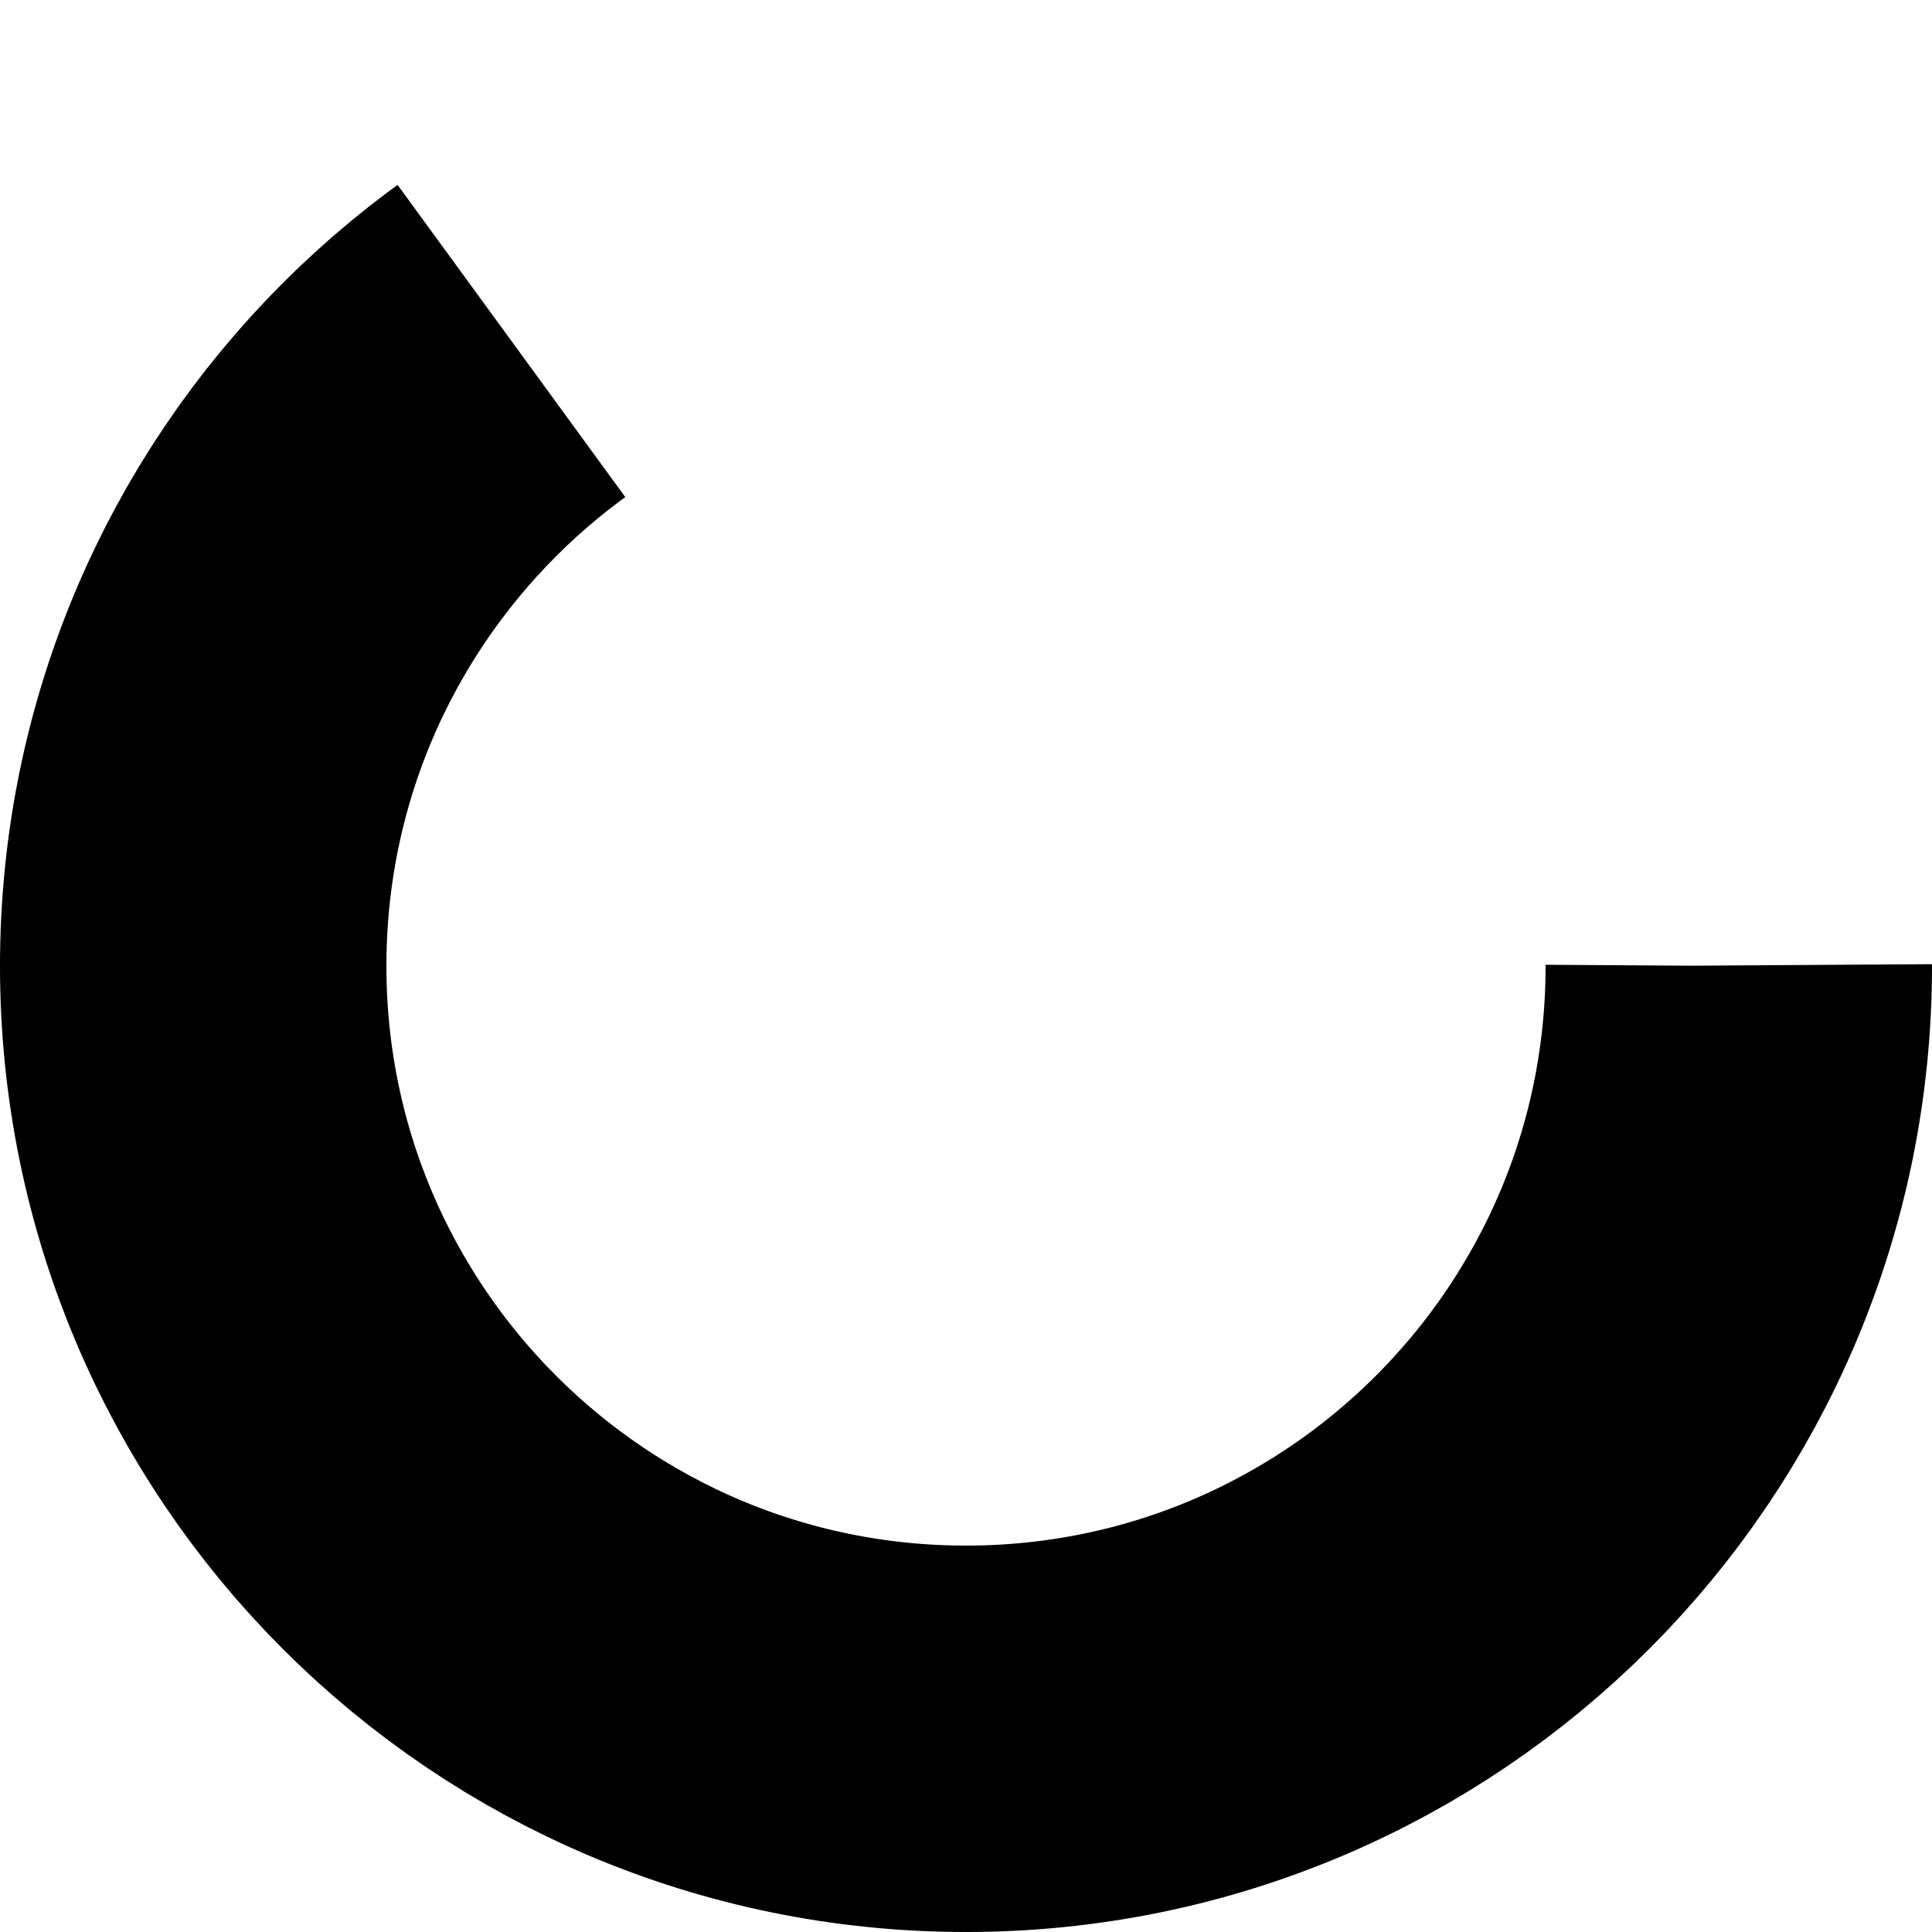
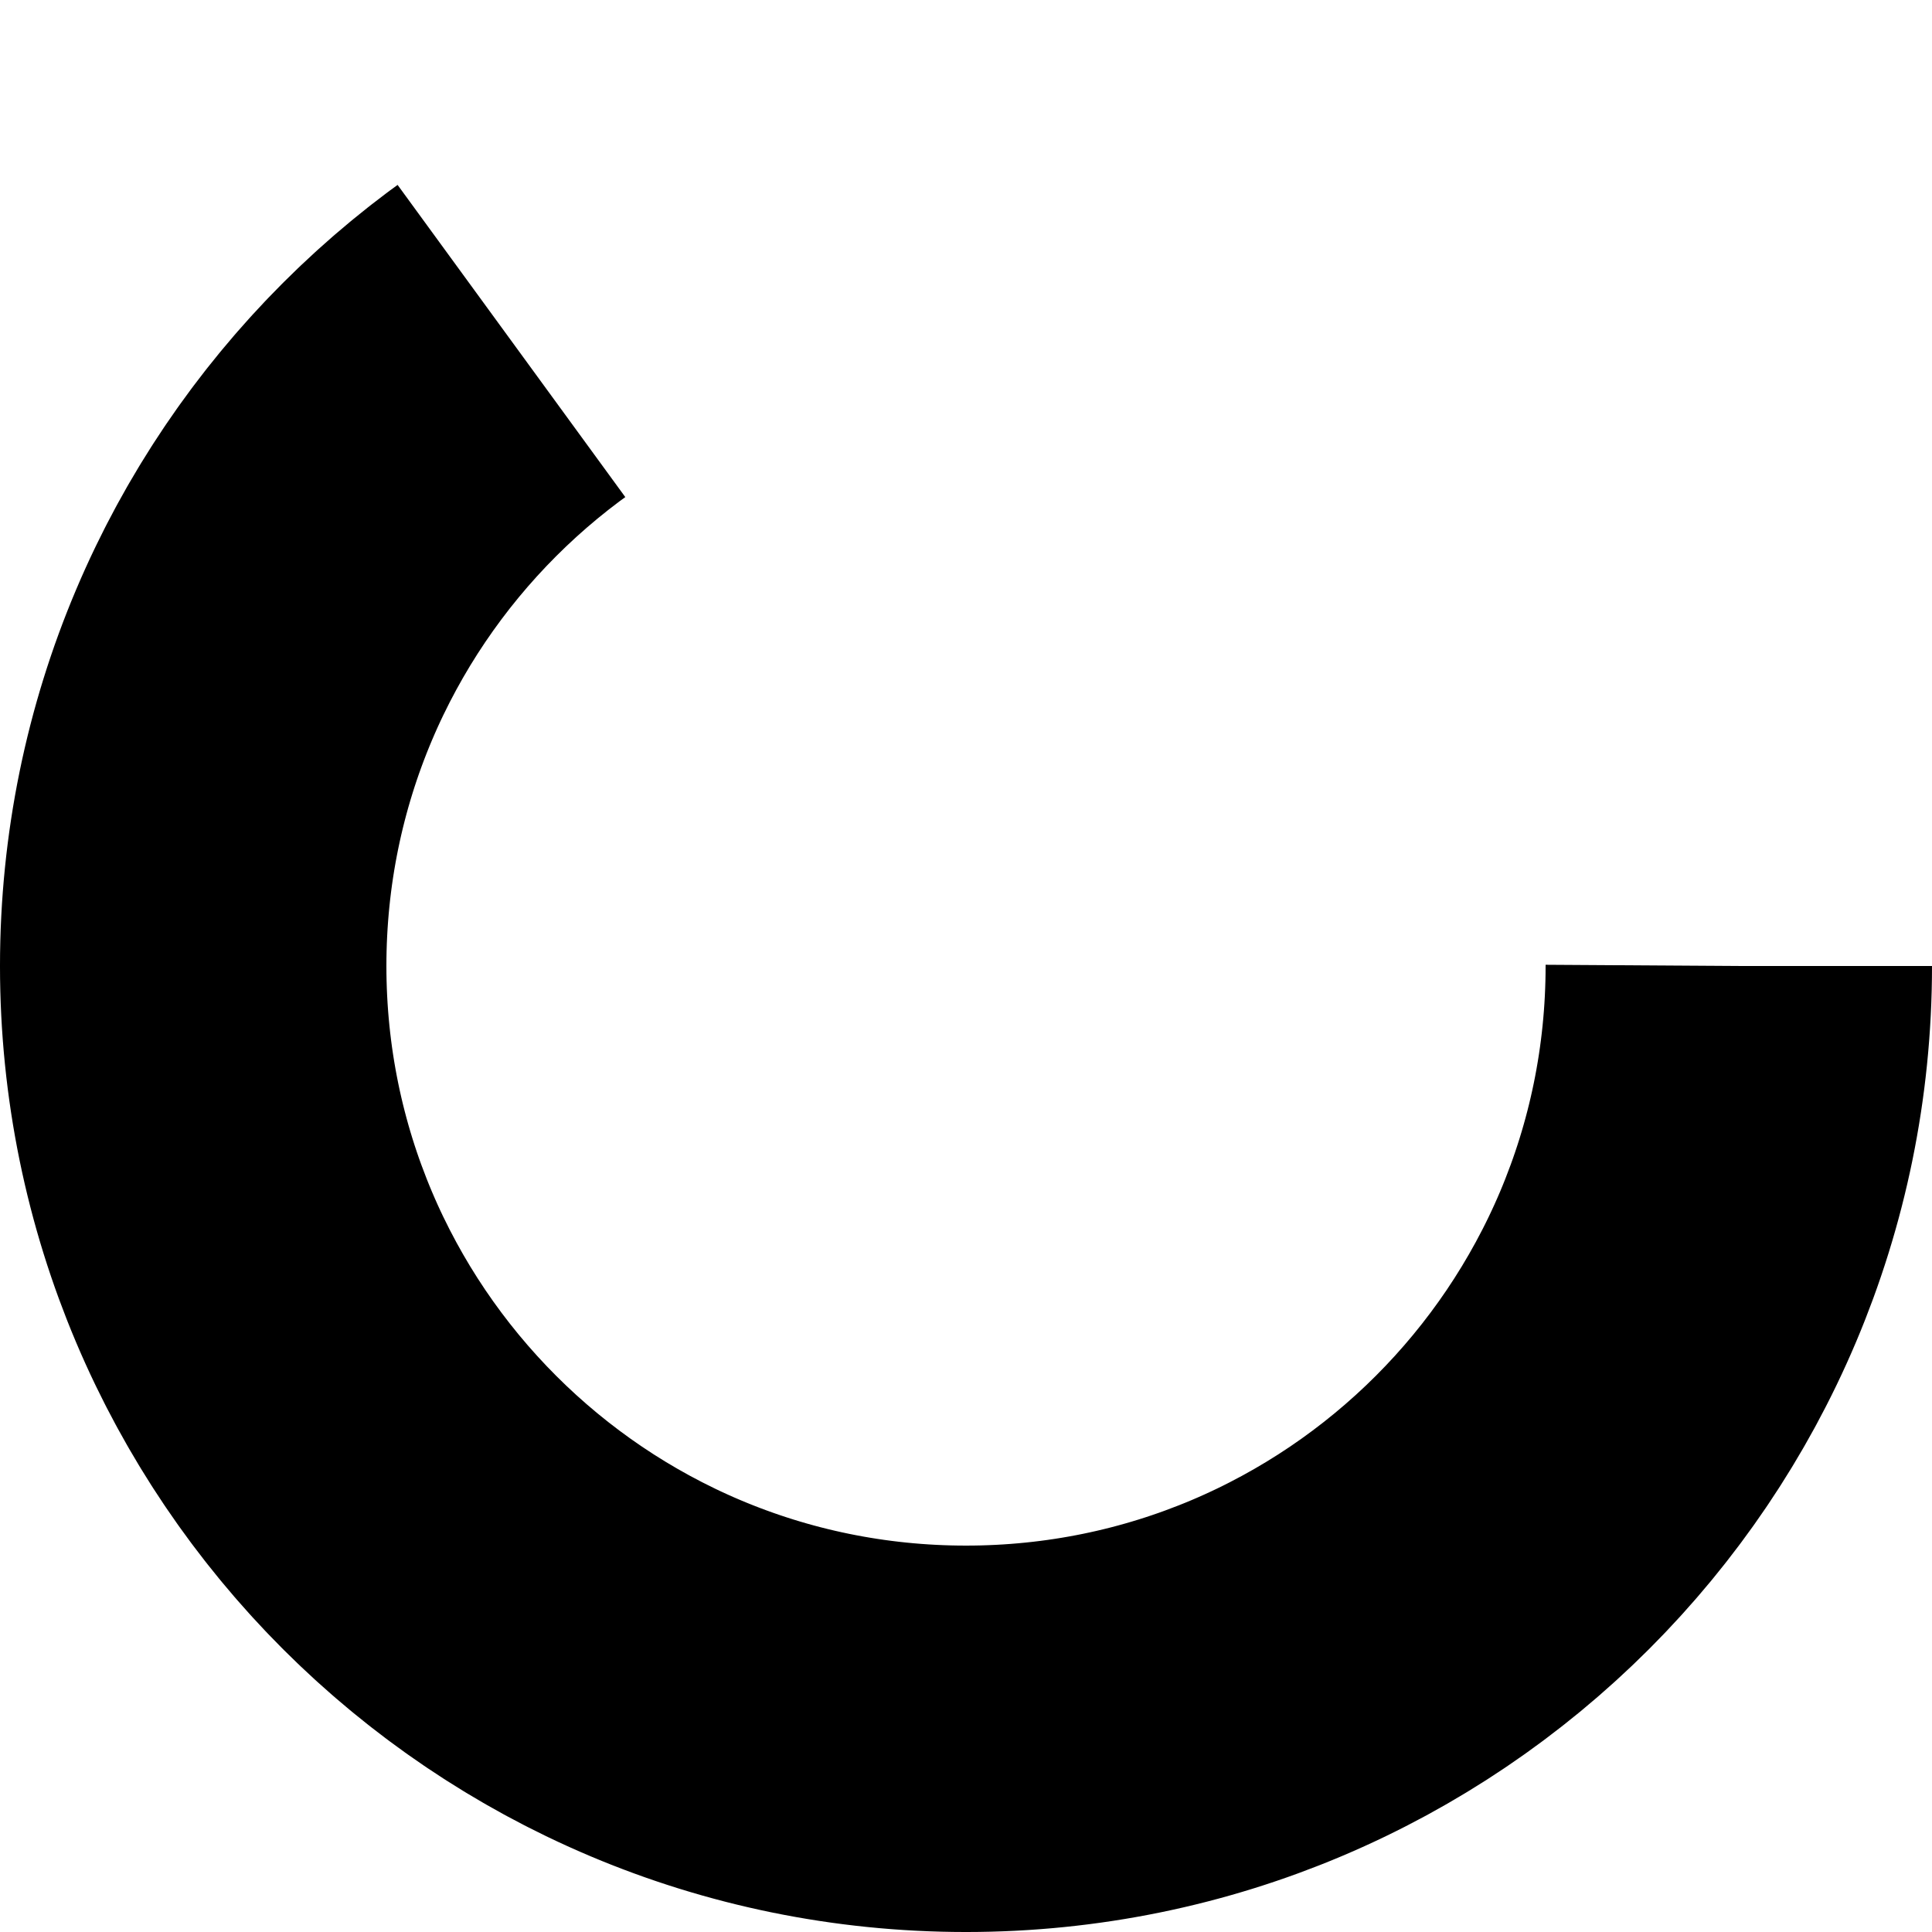
<svg xmlns="http://www.w3.org/2000/svg" width="120px" height="120px" viewBox="0 0 100 100" preserveAspectRatio="xMidYMid" class="uil-ring">
  <rect x="0" y="0" width="100" height="100" fill="none" class="bk" />
-   <circle cx="50" cy="50" r="40" stroke-dasharray="163.363 87.965" stroke="currentColor" fill="none" stroke-width="20" />
+   <circle cx="50" cy="50" r="40" stroke-dasharray="163.363 100" stroke="currentColor" fill="none" stroke-width="20" />
</svg>
